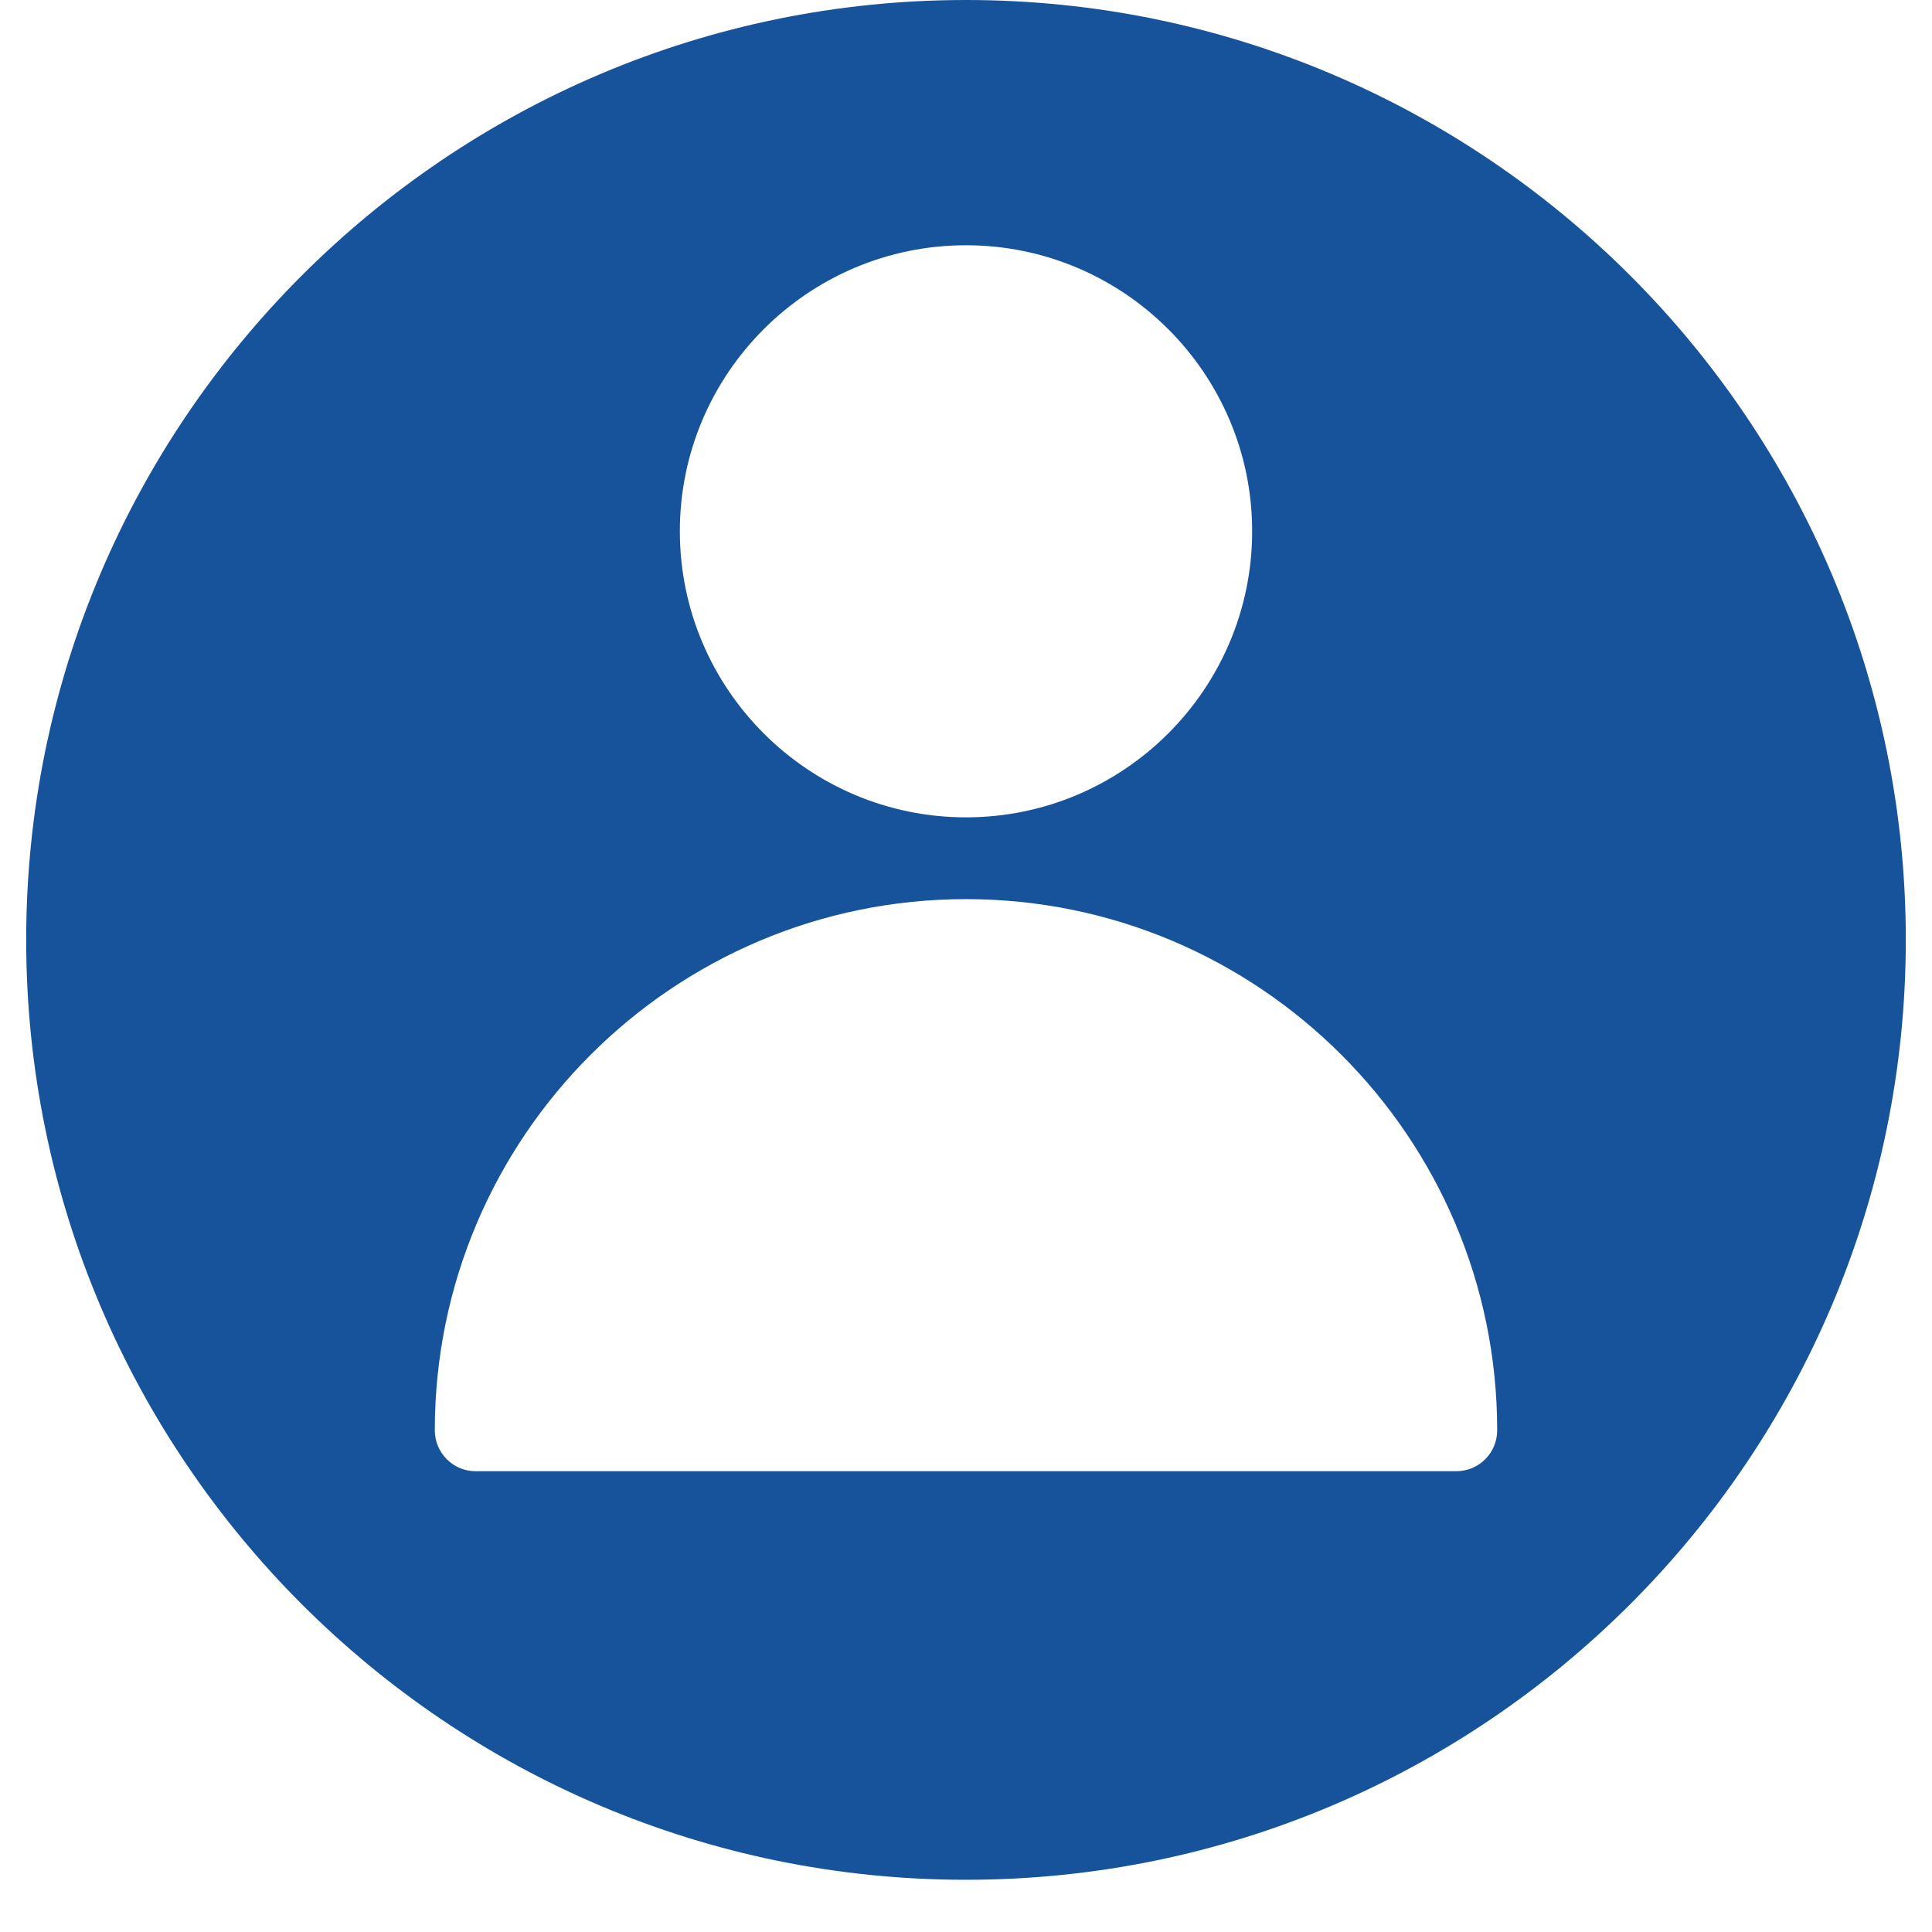
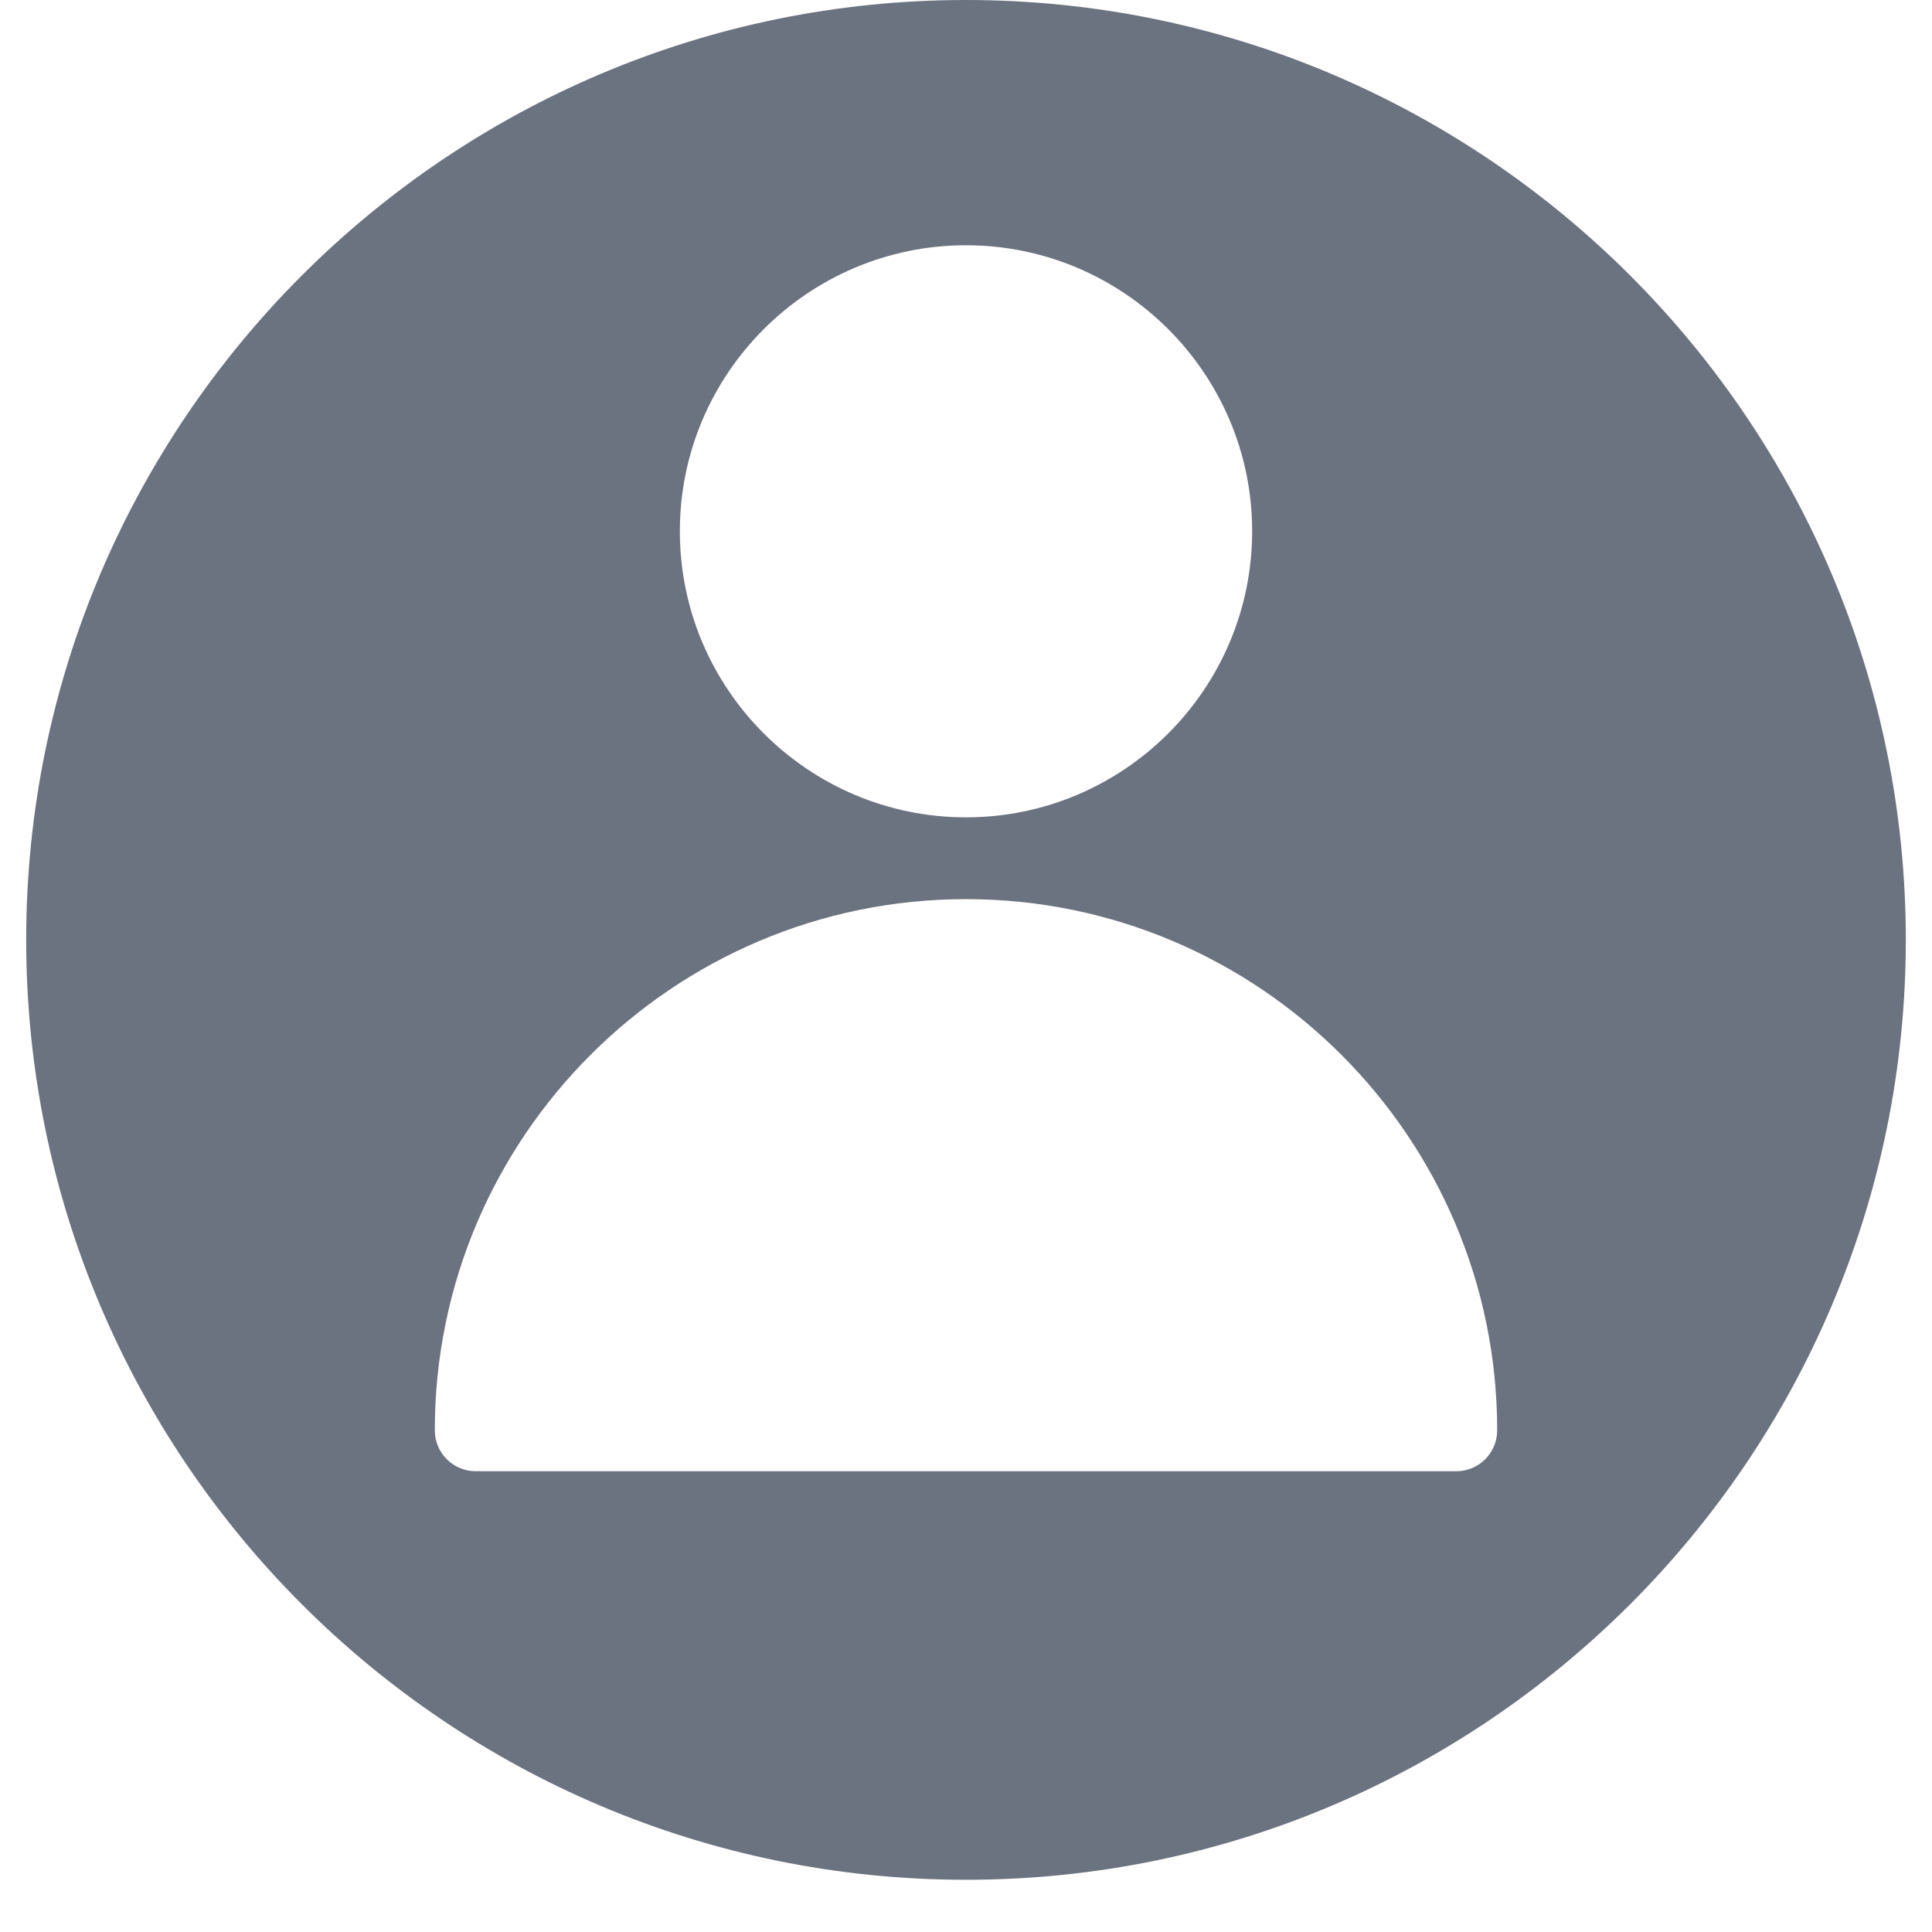
<svg xmlns="http://www.w3.org/2000/svg" width="48" zoomAndPan="magnify" viewBox="0 0 36 36" height="48" preserveAspectRatio="xMidYMid meet" version="1.0">
  <defs>
    <clipPath id="37fff02731">
      <path d="M 0.488 0 L 35.512 0 L 35.512 35.027 L 0.488 35.027 Z M 0.488 0 " clip-rule="nonzero" />
    </clipPath>
  </defs>
  <g clip-path="url(#37fff02731)">
-     <path fill="#16539B" d="M 18 0 C 8.344 0 0.488 7.855 0.488 17.512 C 0.488 27.172 8.344 35.027 18 35.027 C 27.656 35.027 35.512 27.172 35.512 17.512 C 35.512 7.855 27.656 0 18 0 Z M 18 4.57 C 20.938 4.57 23.332 6.961 23.332 9.898 C 23.332 12.84 20.938 15.23 18 15.23 C 15.062 15.23 12.668 12.84 12.668 9.898 C 12.668 6.961 15.062 4.57 18 4.57 Z M 27.137 27.414 L 8.863 27.414 C 8.441 27.414 8.102 27.07 8.102 26.652 C 8.102 21.191 12.543 16.754 18 16.754 C 23.457 16.754 27.898 21.191 27.898 26.652 C 27.898 27.07 27.559 27.414 27.137 27.414 Z M 27.137 27.414 " fill-opacity="1" fill-rule="nonzero" />
+     <path fill="#6b7280" d="M 18 0 C 8.344 0 0.488 7.855 0.488 17.512 C 0.488 27.172 8.344 35.027 18 35.027 C 27.656 35.027 35.512 27.172 35.512 17.512 C 35.512 7.855 27.656 0 18 0 Z M 18 4.57 C 20.938 4.57 23.332 6.961 23.332 9.898 C 23.332 12.84 20.938 15.23 18 15.23 C 15.062 15.23 12.668 12.84 12.668 9.898 C 12.668 6.961 15.062 4.57 18 4.57 Z M 27.137 27.414 L 8.863 27.414 C 8.441 27.414 8.102 27.07 8.102 26.652 C 8.102 21.191 12.543 16.754 18 16.754 C 23.457 16.754 27.898 21.191 27.898 26.652 C 27.898 27.07 27.559 27.414 27.137 27.414 Z M 27.137 27.414 " fill-opacity="1" fill-rule="nonzero" />
  </g>
</svg>
